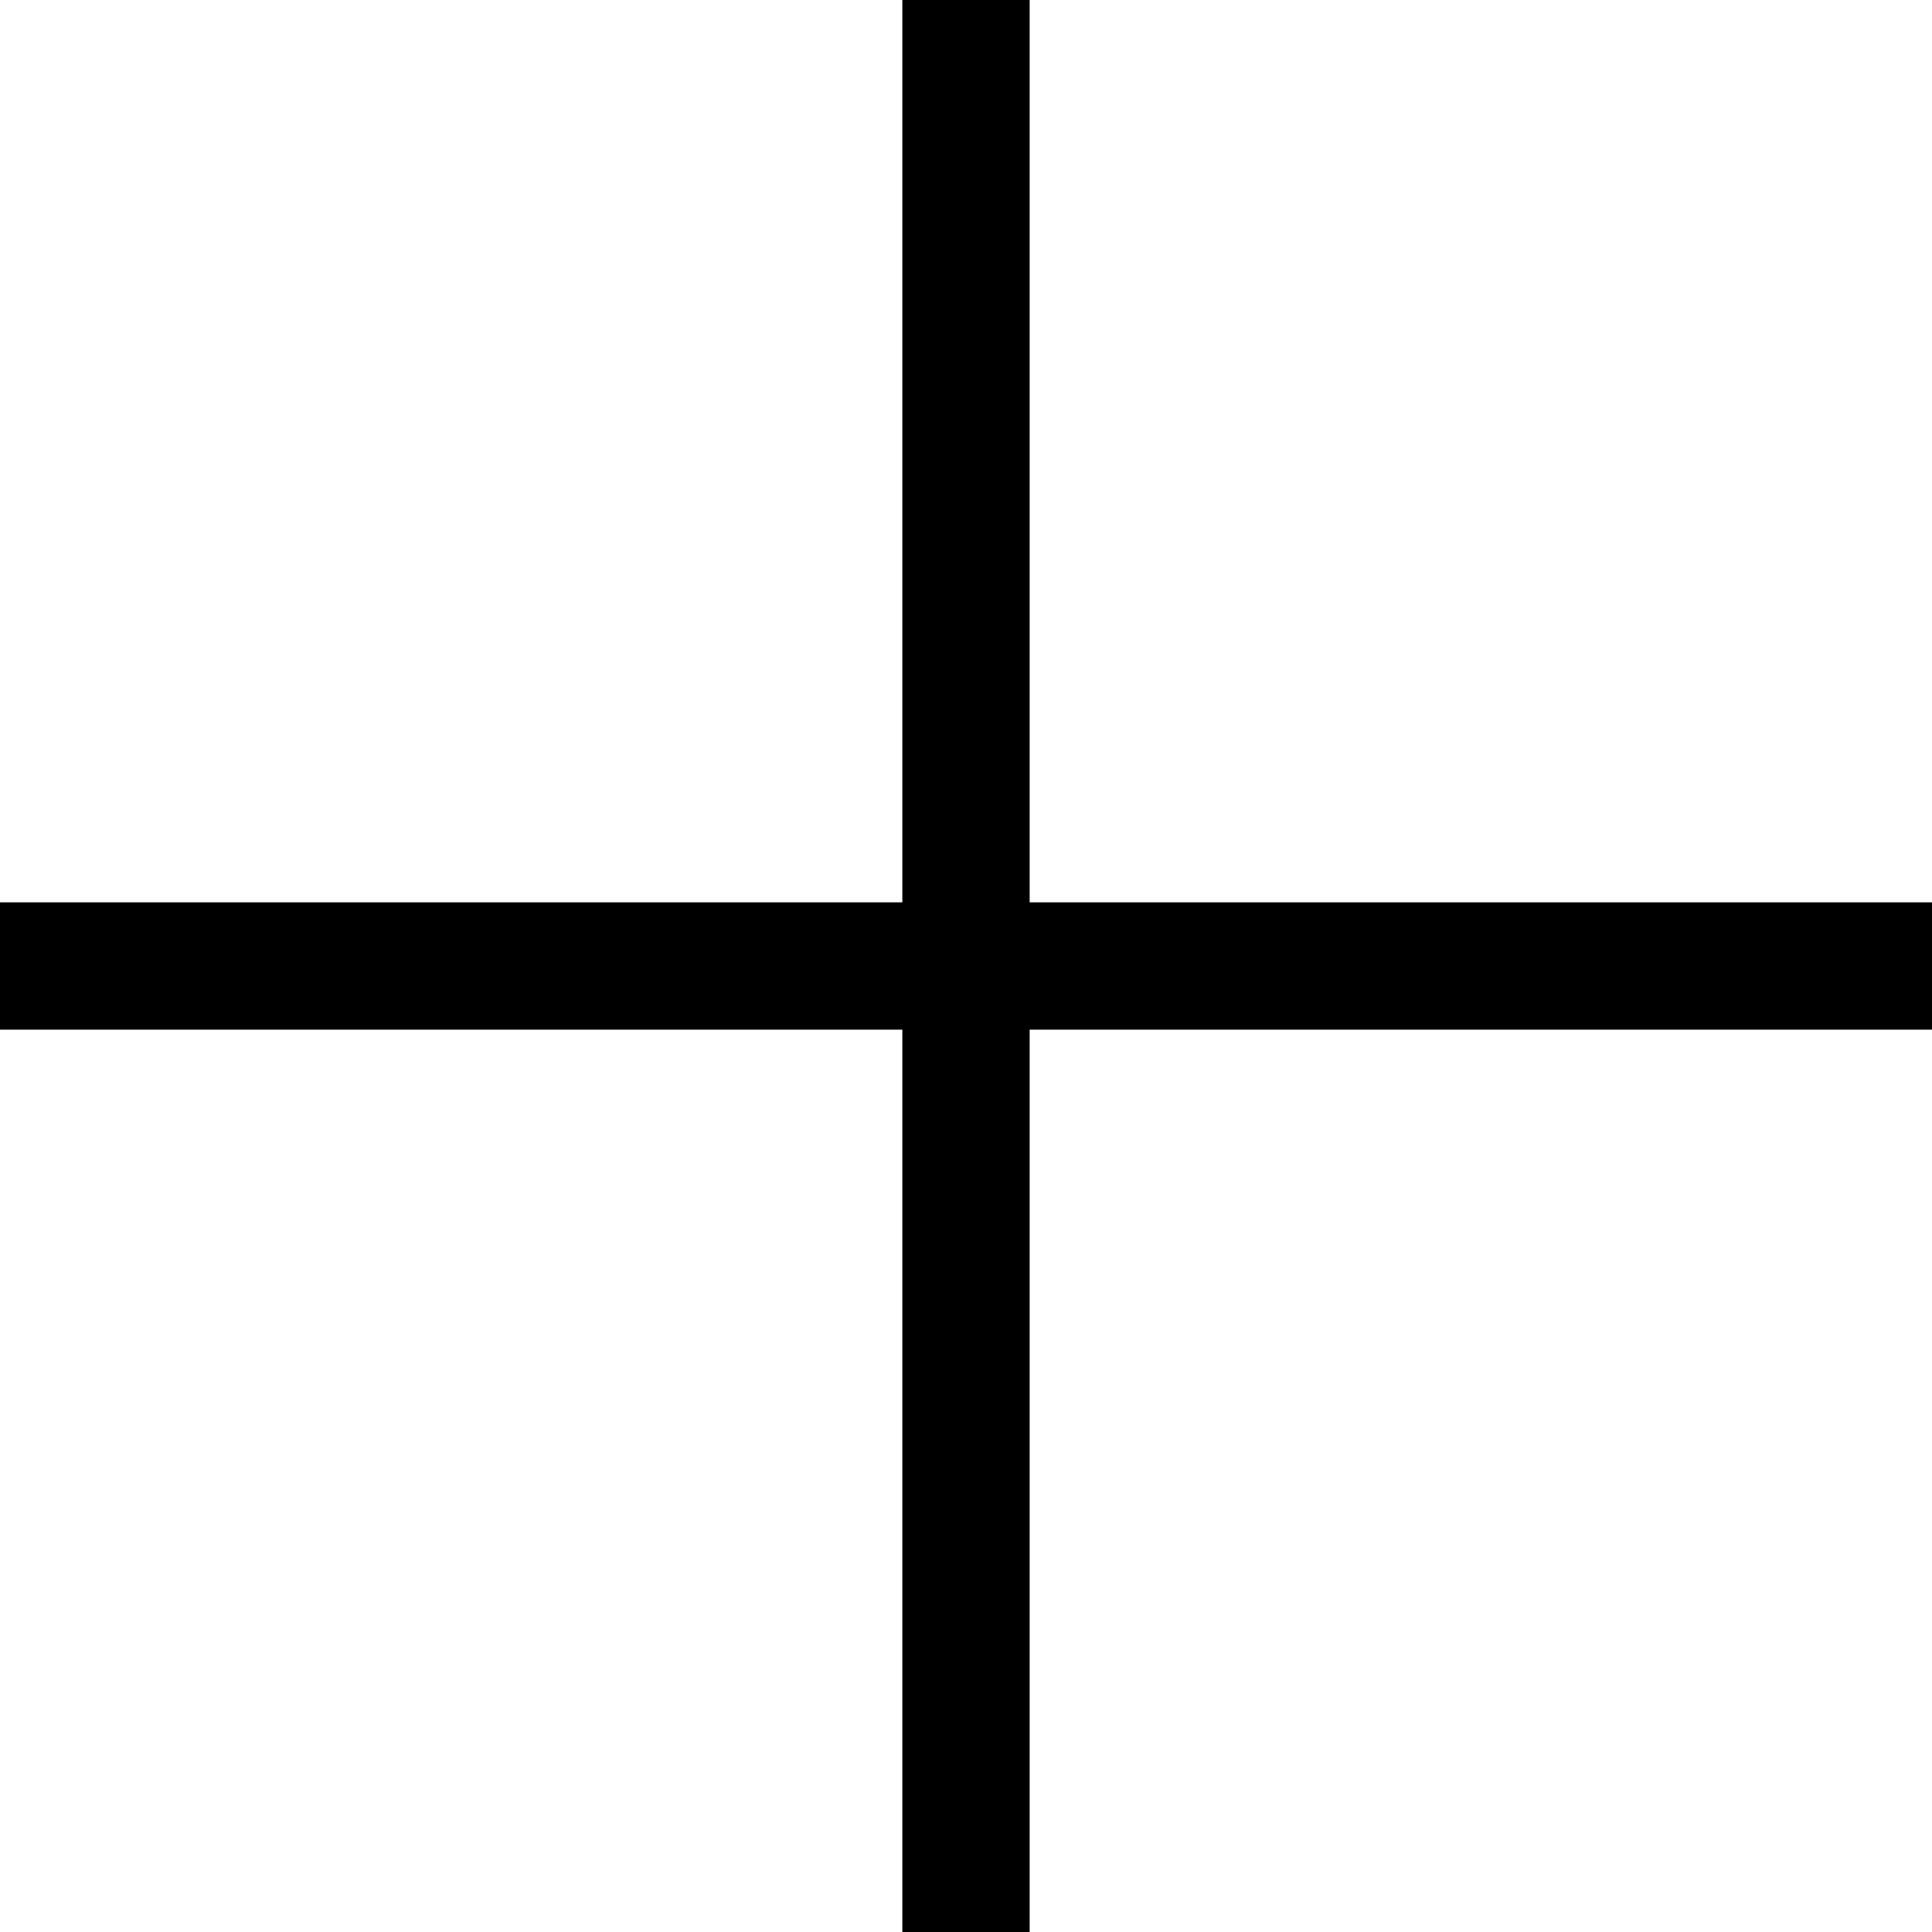
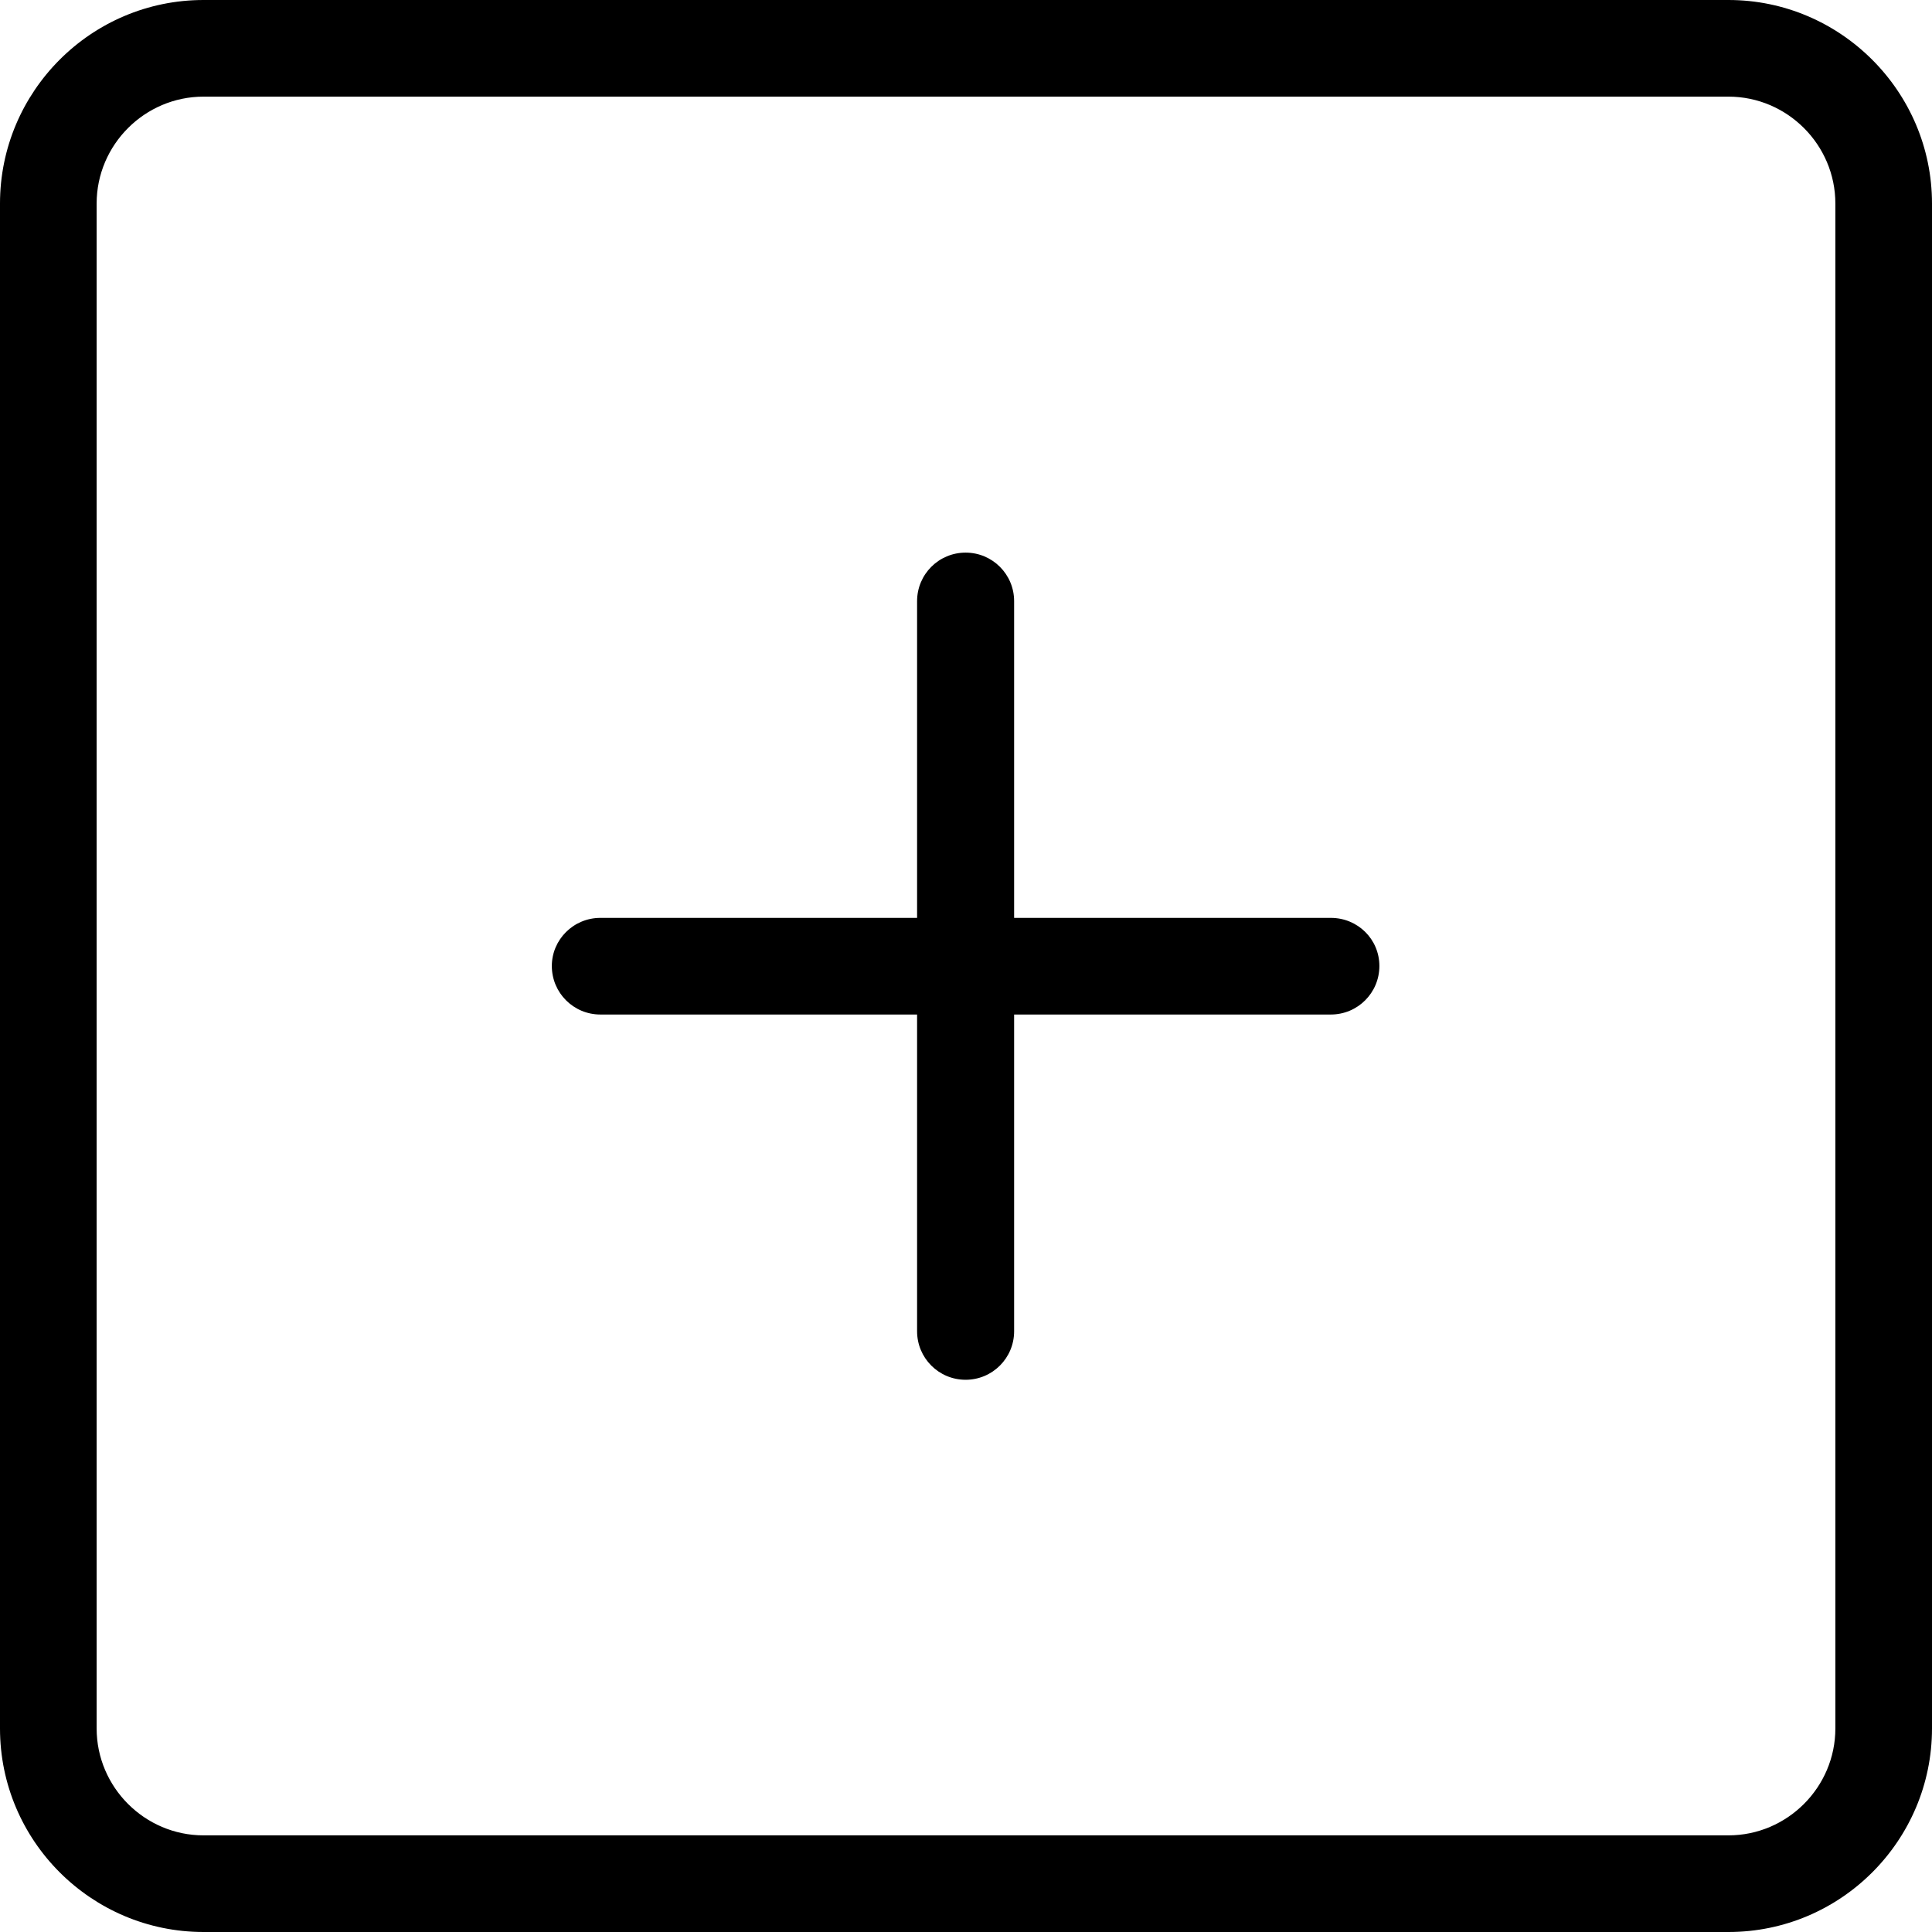
- <svg xmlns="http://www.w3.org/2000/svg" version="1.1" id="Layer_1" x="0px" y="0px" viewBox="0 0 455 455" style="enable-background:new 0 0 455 455;" xml:space="preserve">
-   <polygon points="455,212.5 242.5,212.5 242.5,0 212.5,0 212.5,212.5 0,212.5 0,242.5 212.5,242.5 212.5,455 242.5,455 242.5,242.5   455,242.5 " />
+ <svg xmlns="http://www.w3.org/2000/svg" version="1.1" id="Capa_1" x="0px" y="0px" viewBox="0 0 489.8 489.8" style="enable-background:new 0 0 489.8 489.8;" xml:space="preserve">
+   <g>
+     <g>
+       <path d="M438.2,0H51.6C23.1,0,0,23.2,0,51.6v386.6c0,28.5,23.2,51.6,51.6,51.6h386.6c28.5,0,51.6-23.2,51.6-51.6V51.6    C489.8,23.2,466.6,0,438.2,0z M465.3,438.2c0,14.9-12.2,27.1-27.1,27.1H51.6c-14.9,0-27.1-12.2-27.1-27.1V51.6    c0-14.9,12.2-27.1,27.1-27.1h386.6c14.9,0,27.1,12.2,27.1,27.1V438.2z" />
+       <path d="M337.4,232.7h-80.3v-80.3c0-6.8-5.5-12.3-12.3-12.3s-12.3,5.5-12.3,12.3v80.3h-80.3c-6.8,0-12.3,5.5-12.3,12.2    c0,6.8,5.5,12.3,12.3,12.3h80.3v80.3c0,6.8,5.5,12.3,12.3,12.3s12.3-5.5,12.3-12.3v-80.3h80.3c6.8,0,12.3-5.5,12.3-12.3    C349.7,238.1,344.2,232.7,337.4,232.7z" />
+     </g>
+   </g>
  <g>
</g>
  <g>
</g>
  <g>
</g>
  <g>
</g>
  <g>
</g>
  <g>
</g>
  <g>
</g>
  <g>
</g>
  <g>
</g>
  <g>
</g>
  <g>
</g>
  <g>
</g>
  <g>
</g>
  <g>
</g>
  <g>
</g>
</svg>
